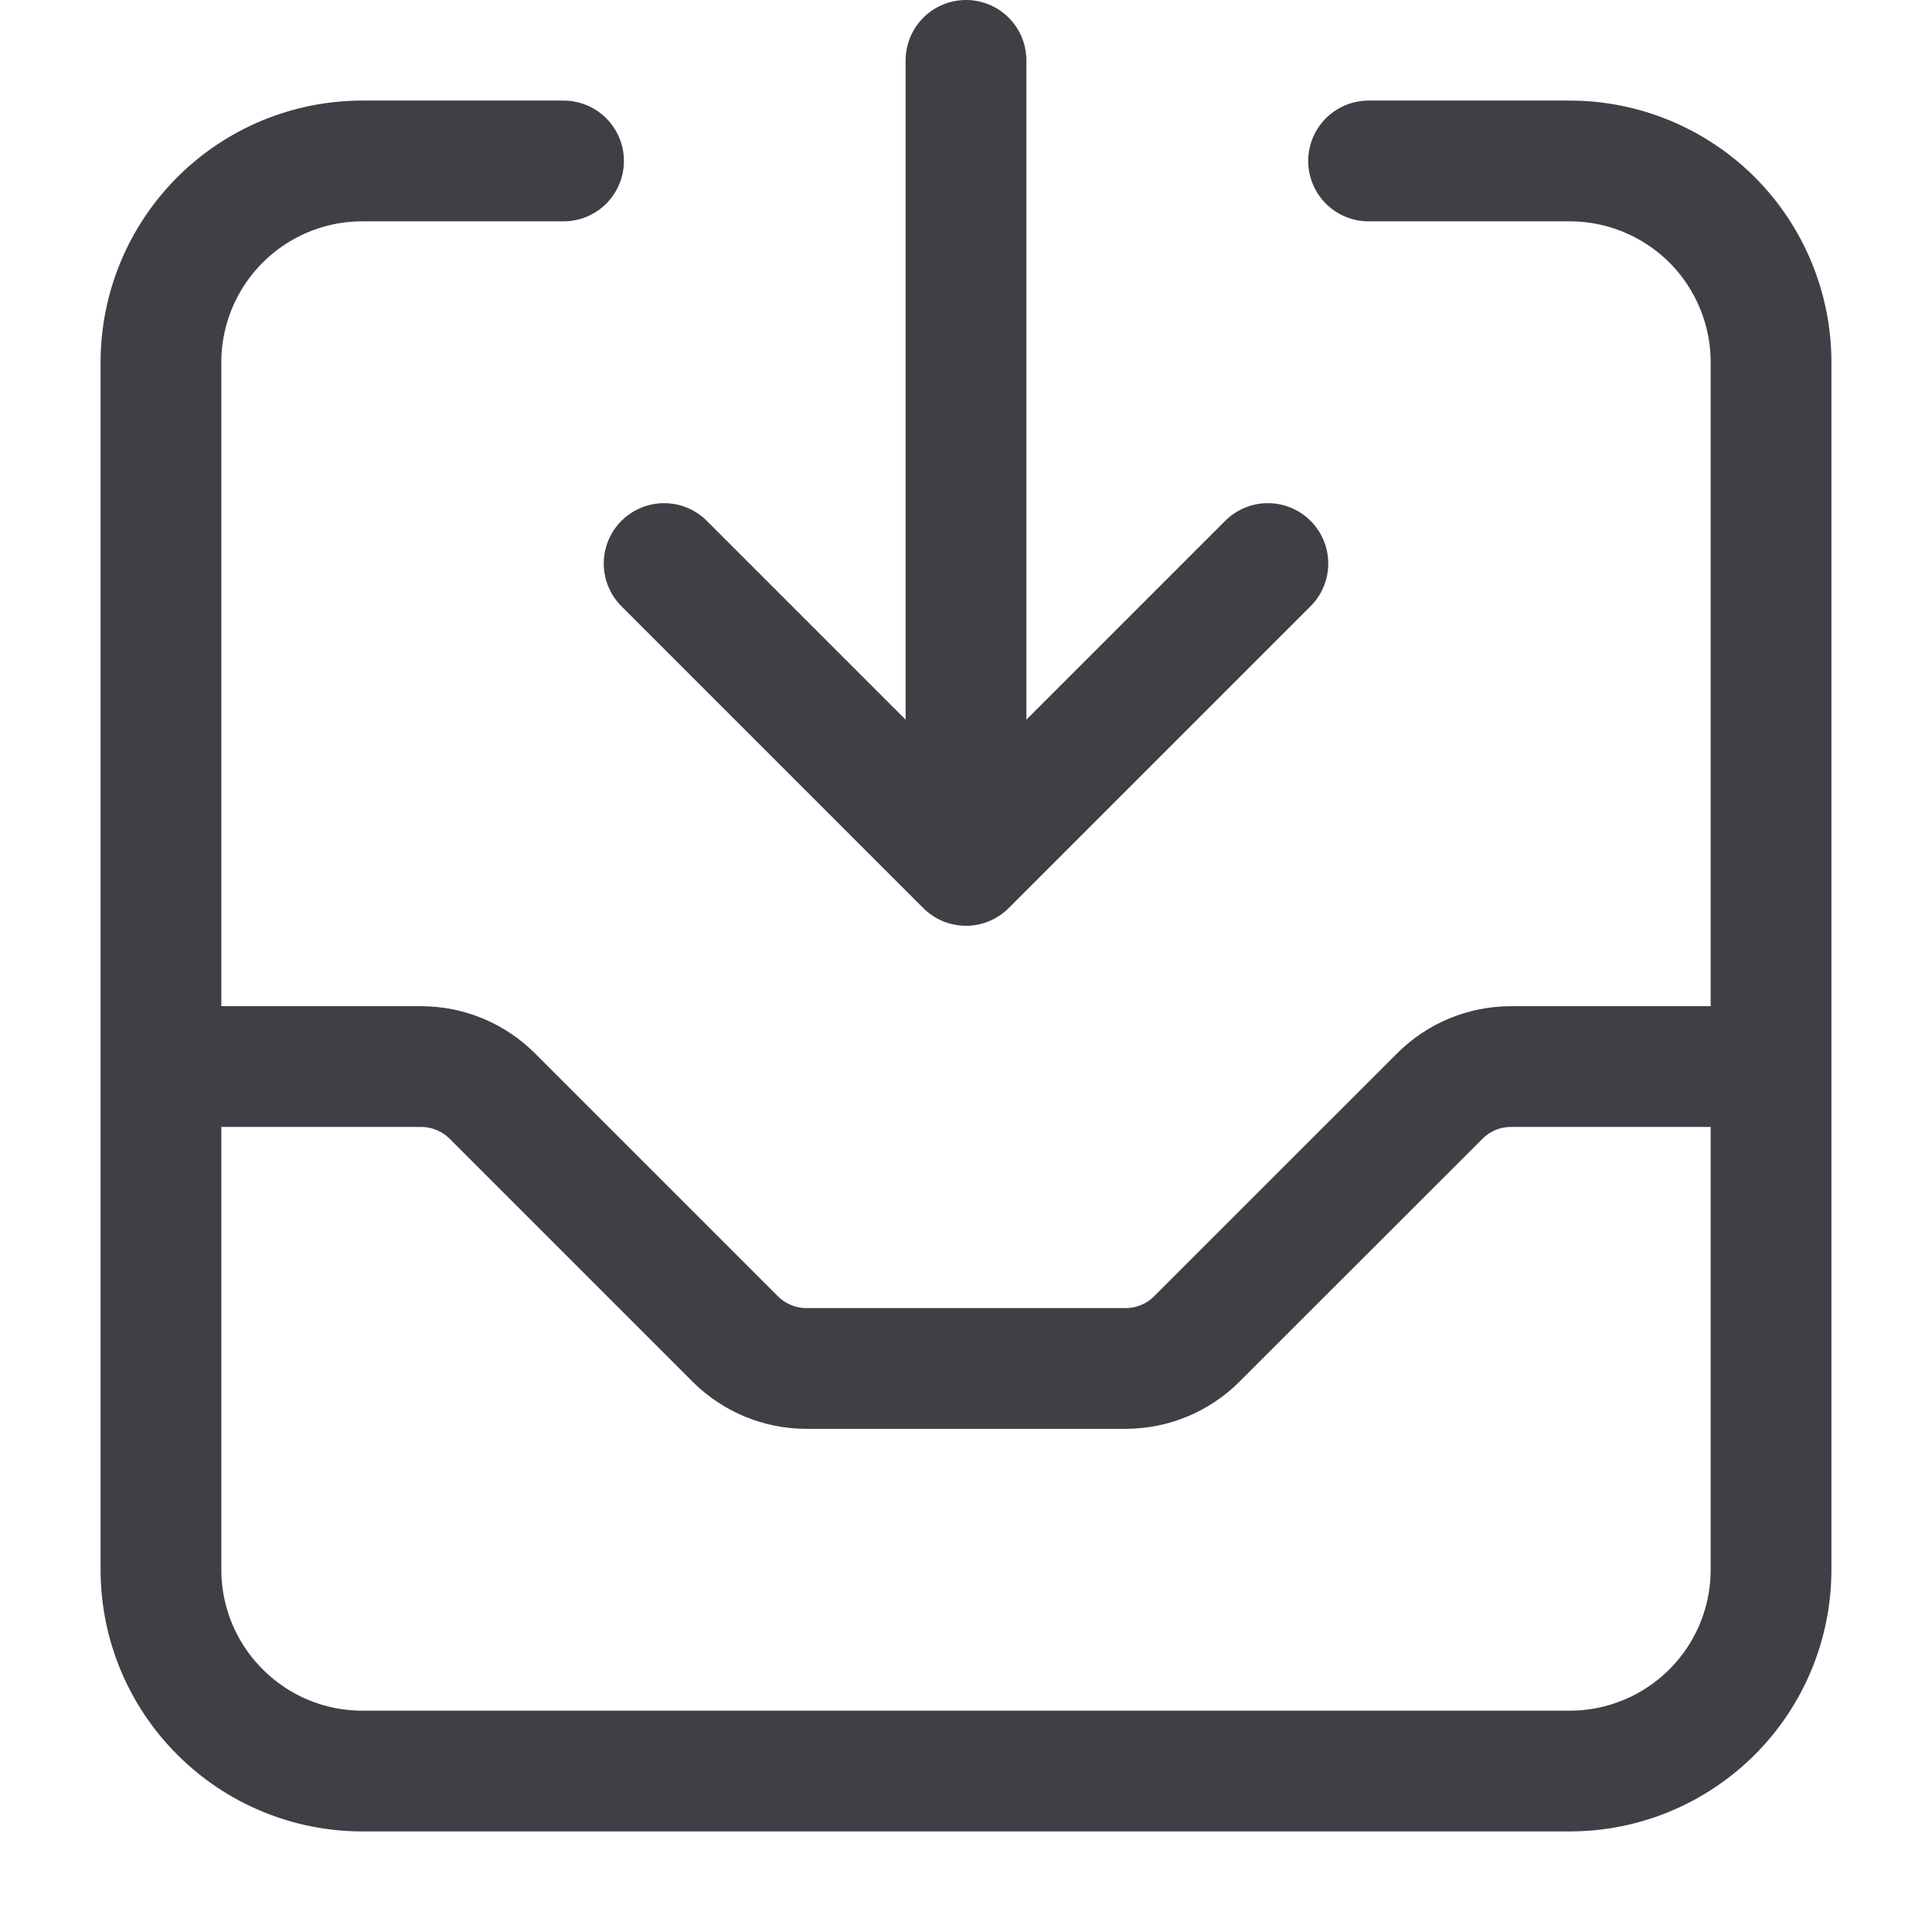
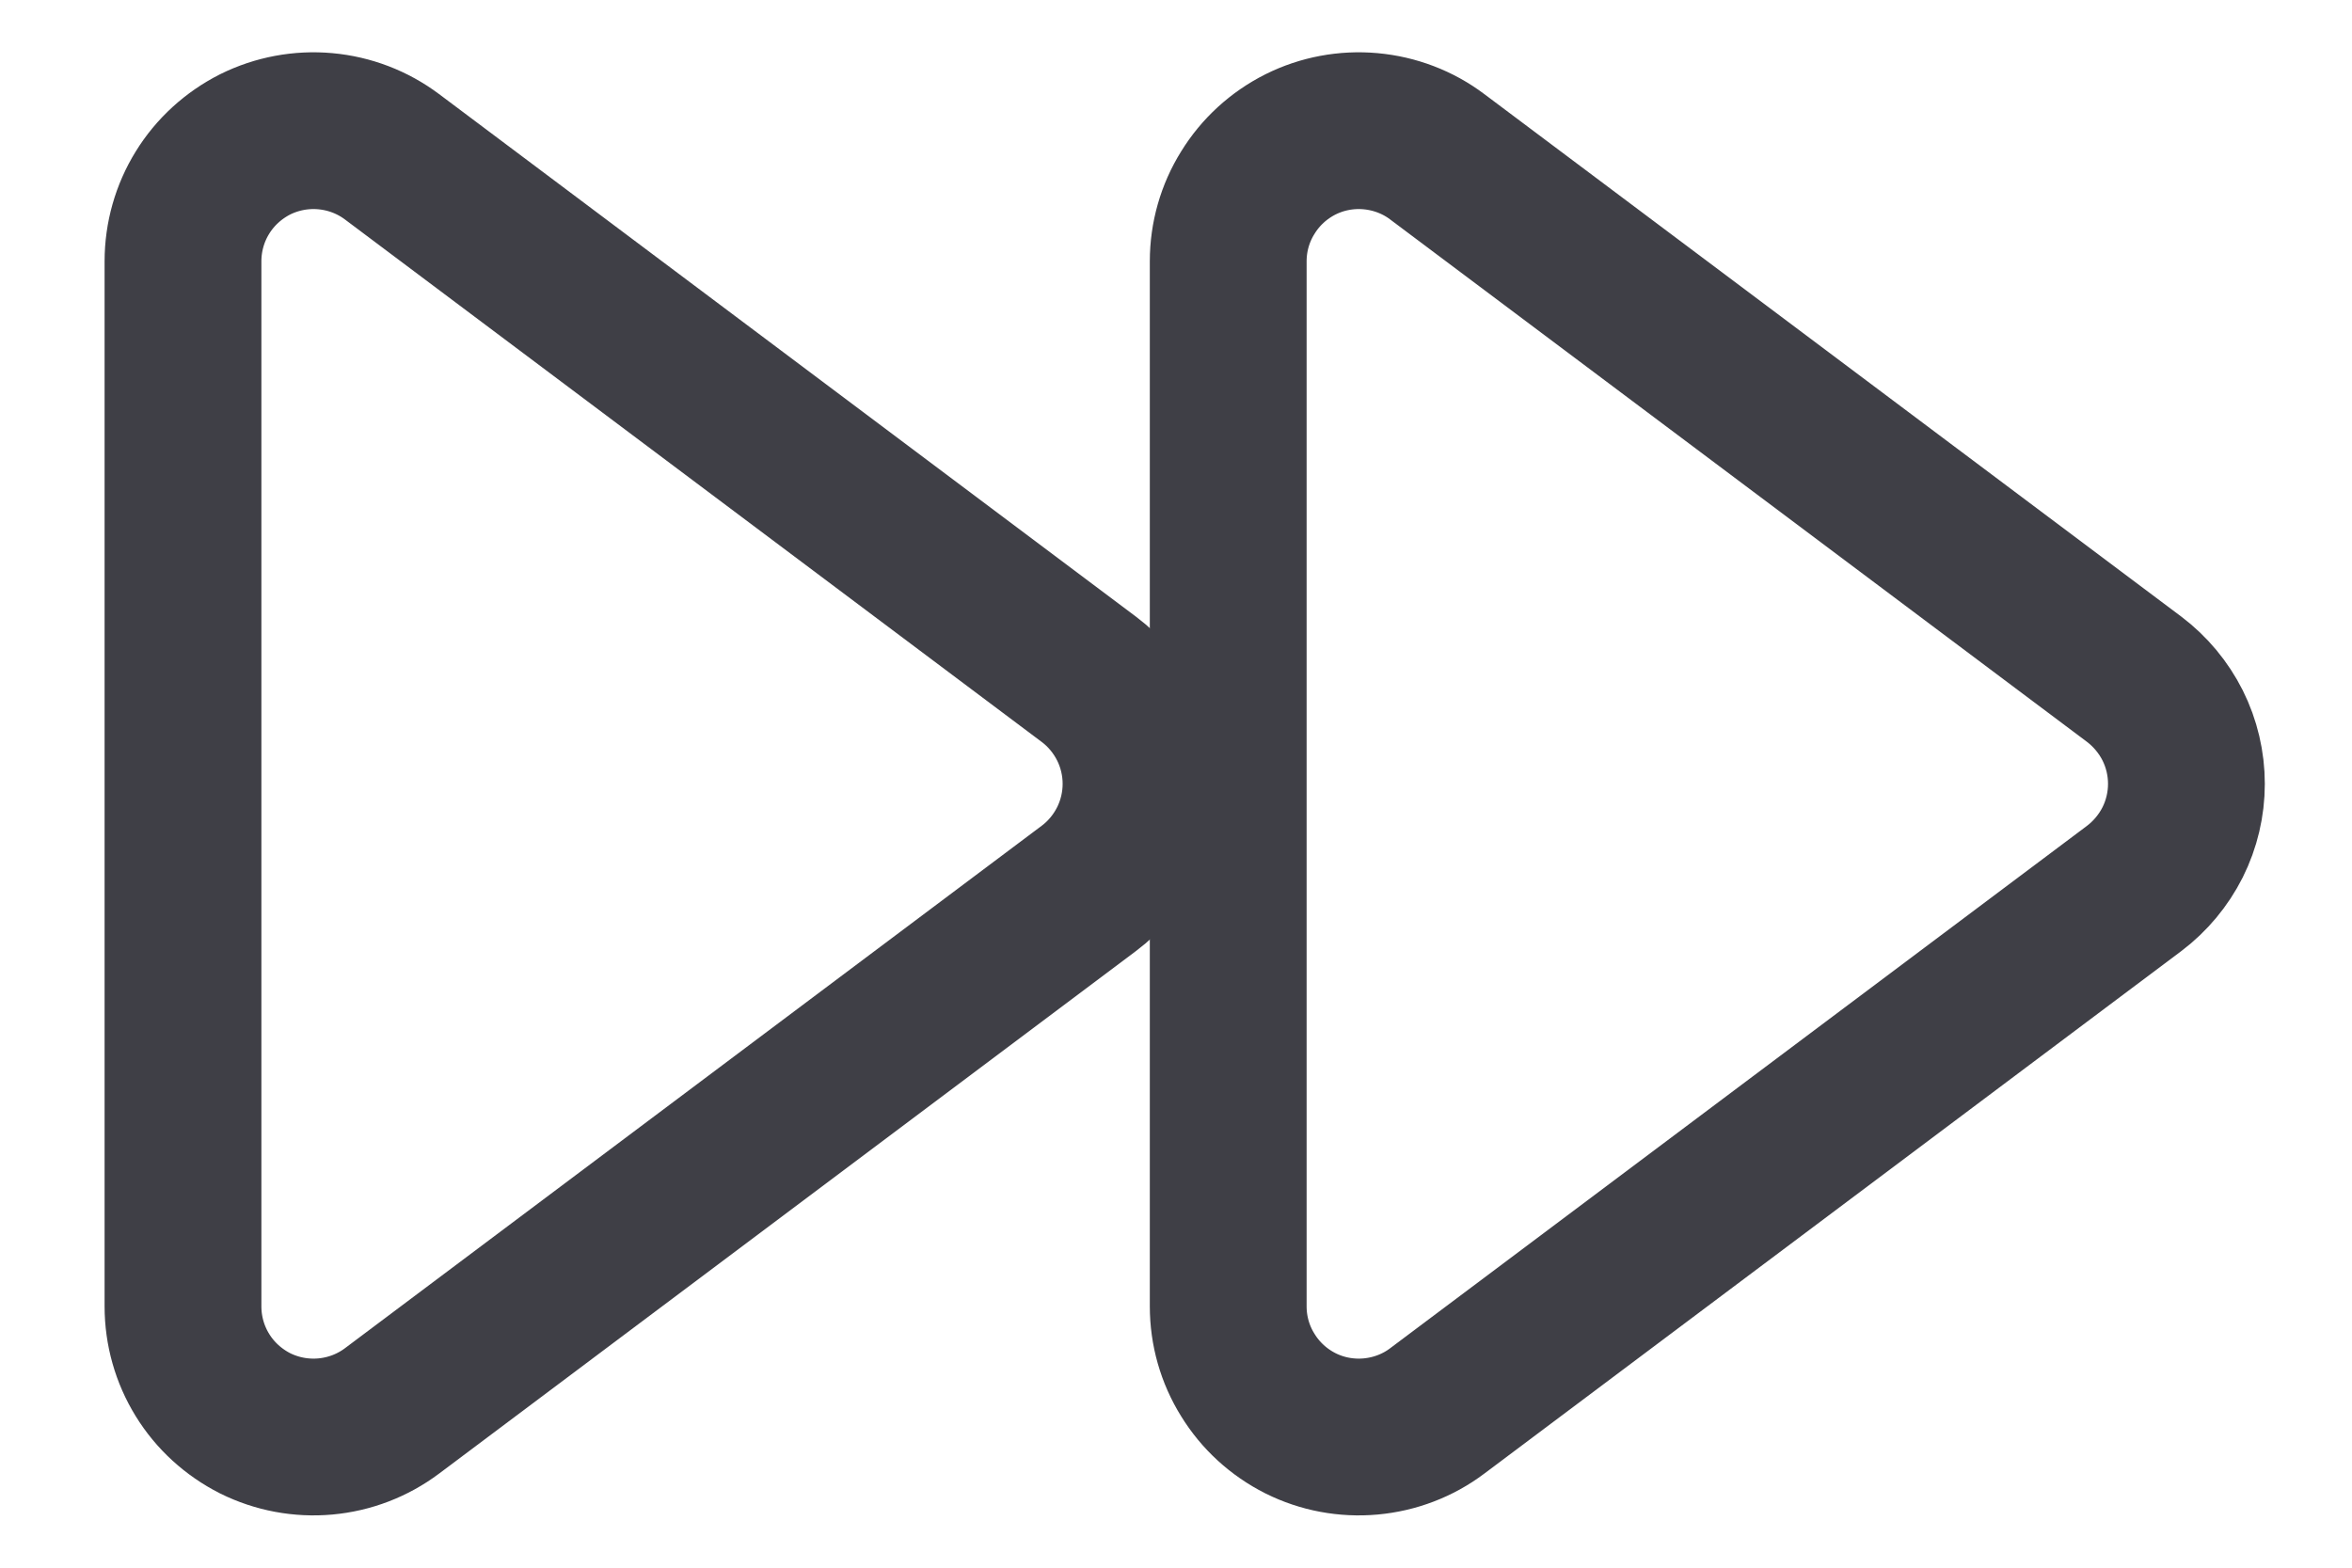
- <svg xmlns="http://www.w3.org/2000/svg" width="16" height="16" viewBox="0 0 16 16" fill="none">
-   <path d="M4.667 1.333H3C2.558 1.333 2.134 1.509 1.822 1.821C1.509 2.134 1.333 2.558 1.333 3V13C1.333 13.442 1.509 13.866 1.822 14.178C2.134 14.491 2.558 14.667 3 14.667H13C13.442 14.667 13.866 14.491 14.179 14.178C14.491 13.866 14.667 13.442 14.667 13V3C14.667 2.558 14.491 2.134 14.179 1.821C13.866 1.509 13.442 1.333 13 1.333H11.334M8 0.5V7.167M8 7.167L10.5 4.667M8 7.167L5.5 4.667M1.333 8.833H3.489C3.709 8.833 3.921 8.921 4.078 9.078L6.089 11.089C6.246 11.245 6.457 11.333 6.678 11.333H9.322C9.543 11.333 9.755 11.245 9.911 11.089L11.923 9.078C12.079 8.921 12.291 8.833 12.512 8.833H14.667" stroke="#3F3F46" stroke-linecap="round" stroke-linejoin="round" />
+ <svg xmlns="http://www.w3.org/2000/svg" width="15" height="10" viewBox="0 0 15 10" fill="none">
+   <path d="M7.189 5.373C7.131 5.488 7.048 5.589 6.944 5.667L2.5 9C2.376 9.093 2.229 9.149 2.075 9.163C1.921 9.177 1.766 9.148 1.627 9.079C1.489 9.009 1.372 8.903 1.291 8.771C1.21 8.64 1.167 8.488 1.167 8.333V1.667C1.167 1.512 1.21 1.36 1.291 1.229C1.372 1.097 1.489 0.991 1.627 0.921C1.766 0.852 1.921 0.823 2.075 0.837C2.229 0.851 2.376 0.907 2.5 1L6.944 4.333C7.048 4.411 7.131 4.512 7.189 4.627C7.247 4.743 7.277 4.871 7.277 5C7.277 5.129 7.247 5.257 7.189 5.373Z" stroke="#3F3F46" stroke-linecap="round" stroke-linejoin="round" />
+   <path d="M13.856 5.373C13.798 5.488 13.714 5.589 13.611 5.667L9.166 9C9.043 9.093 8.895 9.149 8.741 9.163C8.587 9.177 8.432 9.148 8.294 9.079C8.155 9.009 8.039 8.903 7.958 8.771C7.876 8.64 7.833 8.488 7.833 8.333V1.667C7.833 1.512 7.876 1.36 7.958 1.229C8.039 1.097 8.155 0.991 8.294 0.921C8.432 0.852 8.587 0.823 8.741 0.837C8.895 0.851 9.043 0.907 9.166 1L13.611 4.333C13.714 4.411 13.798 4.512 13.856 4.627C13.914 4.743 13.944 4.871 13.944 5C13.944 5.129 13.914 5.257 13.856 5.373Z" stroke="#3F3F46" stroke-linecap="round" stroke-linejoin="round" />
</svg>
